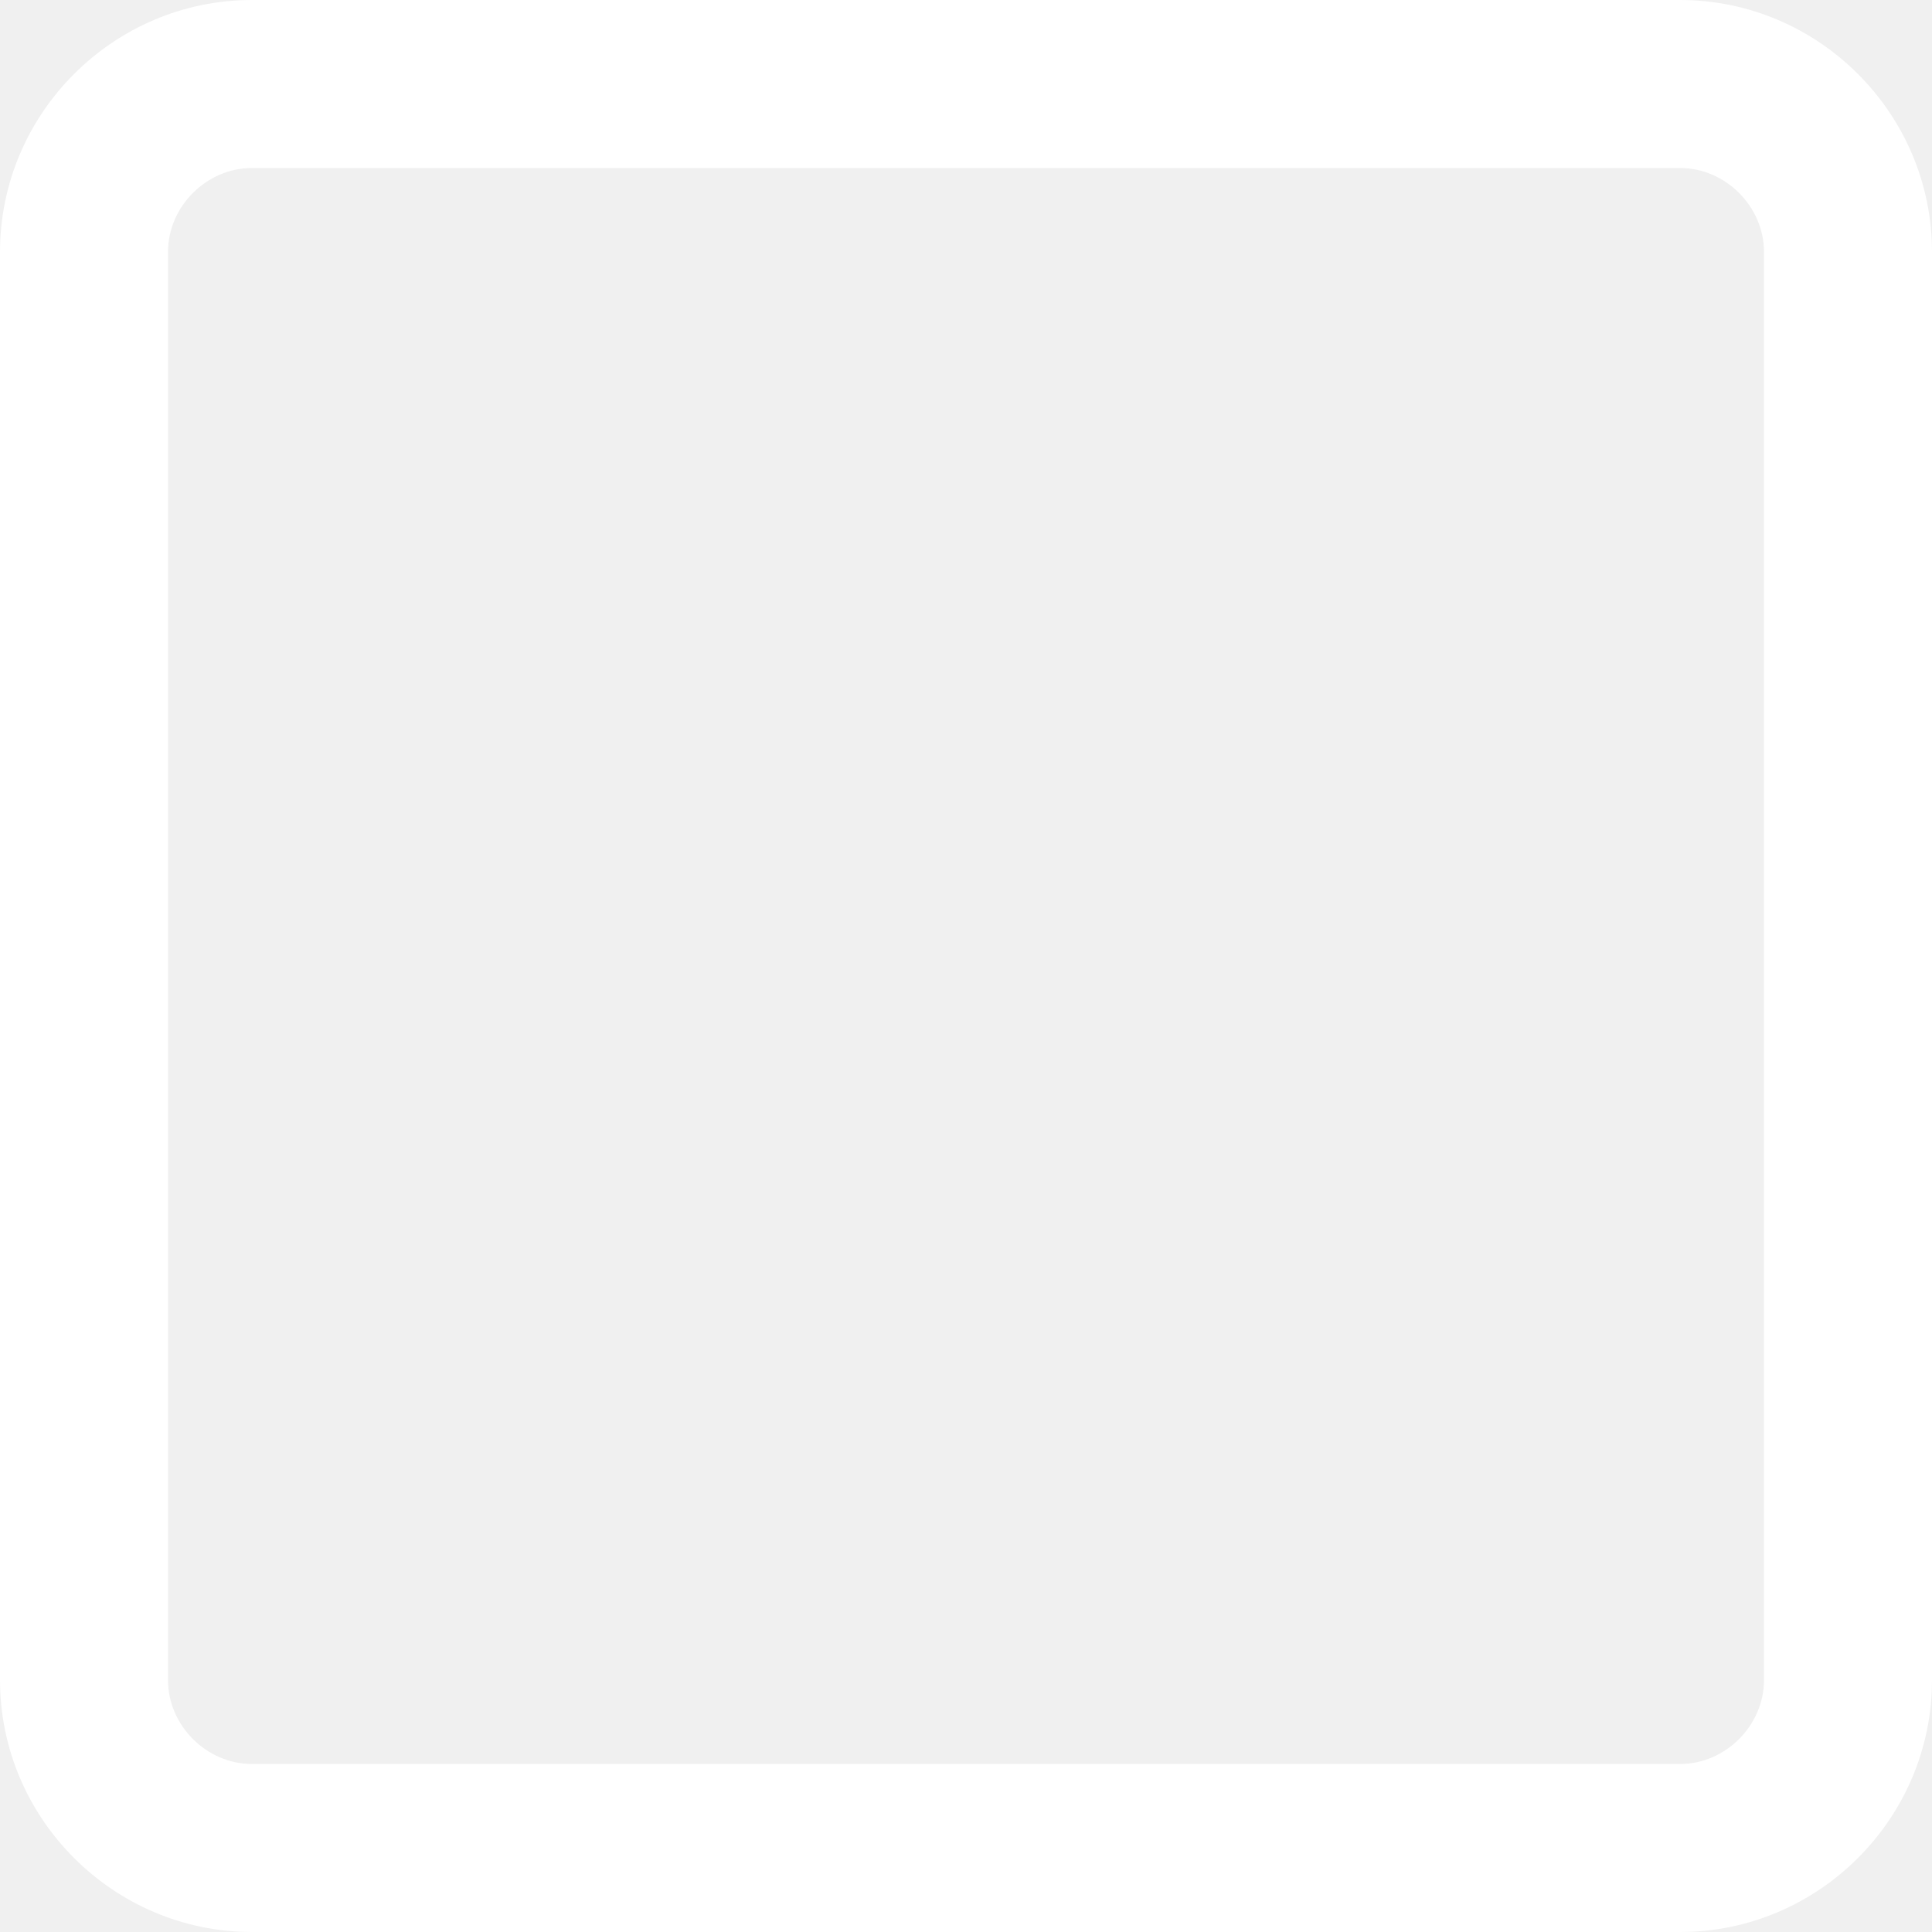
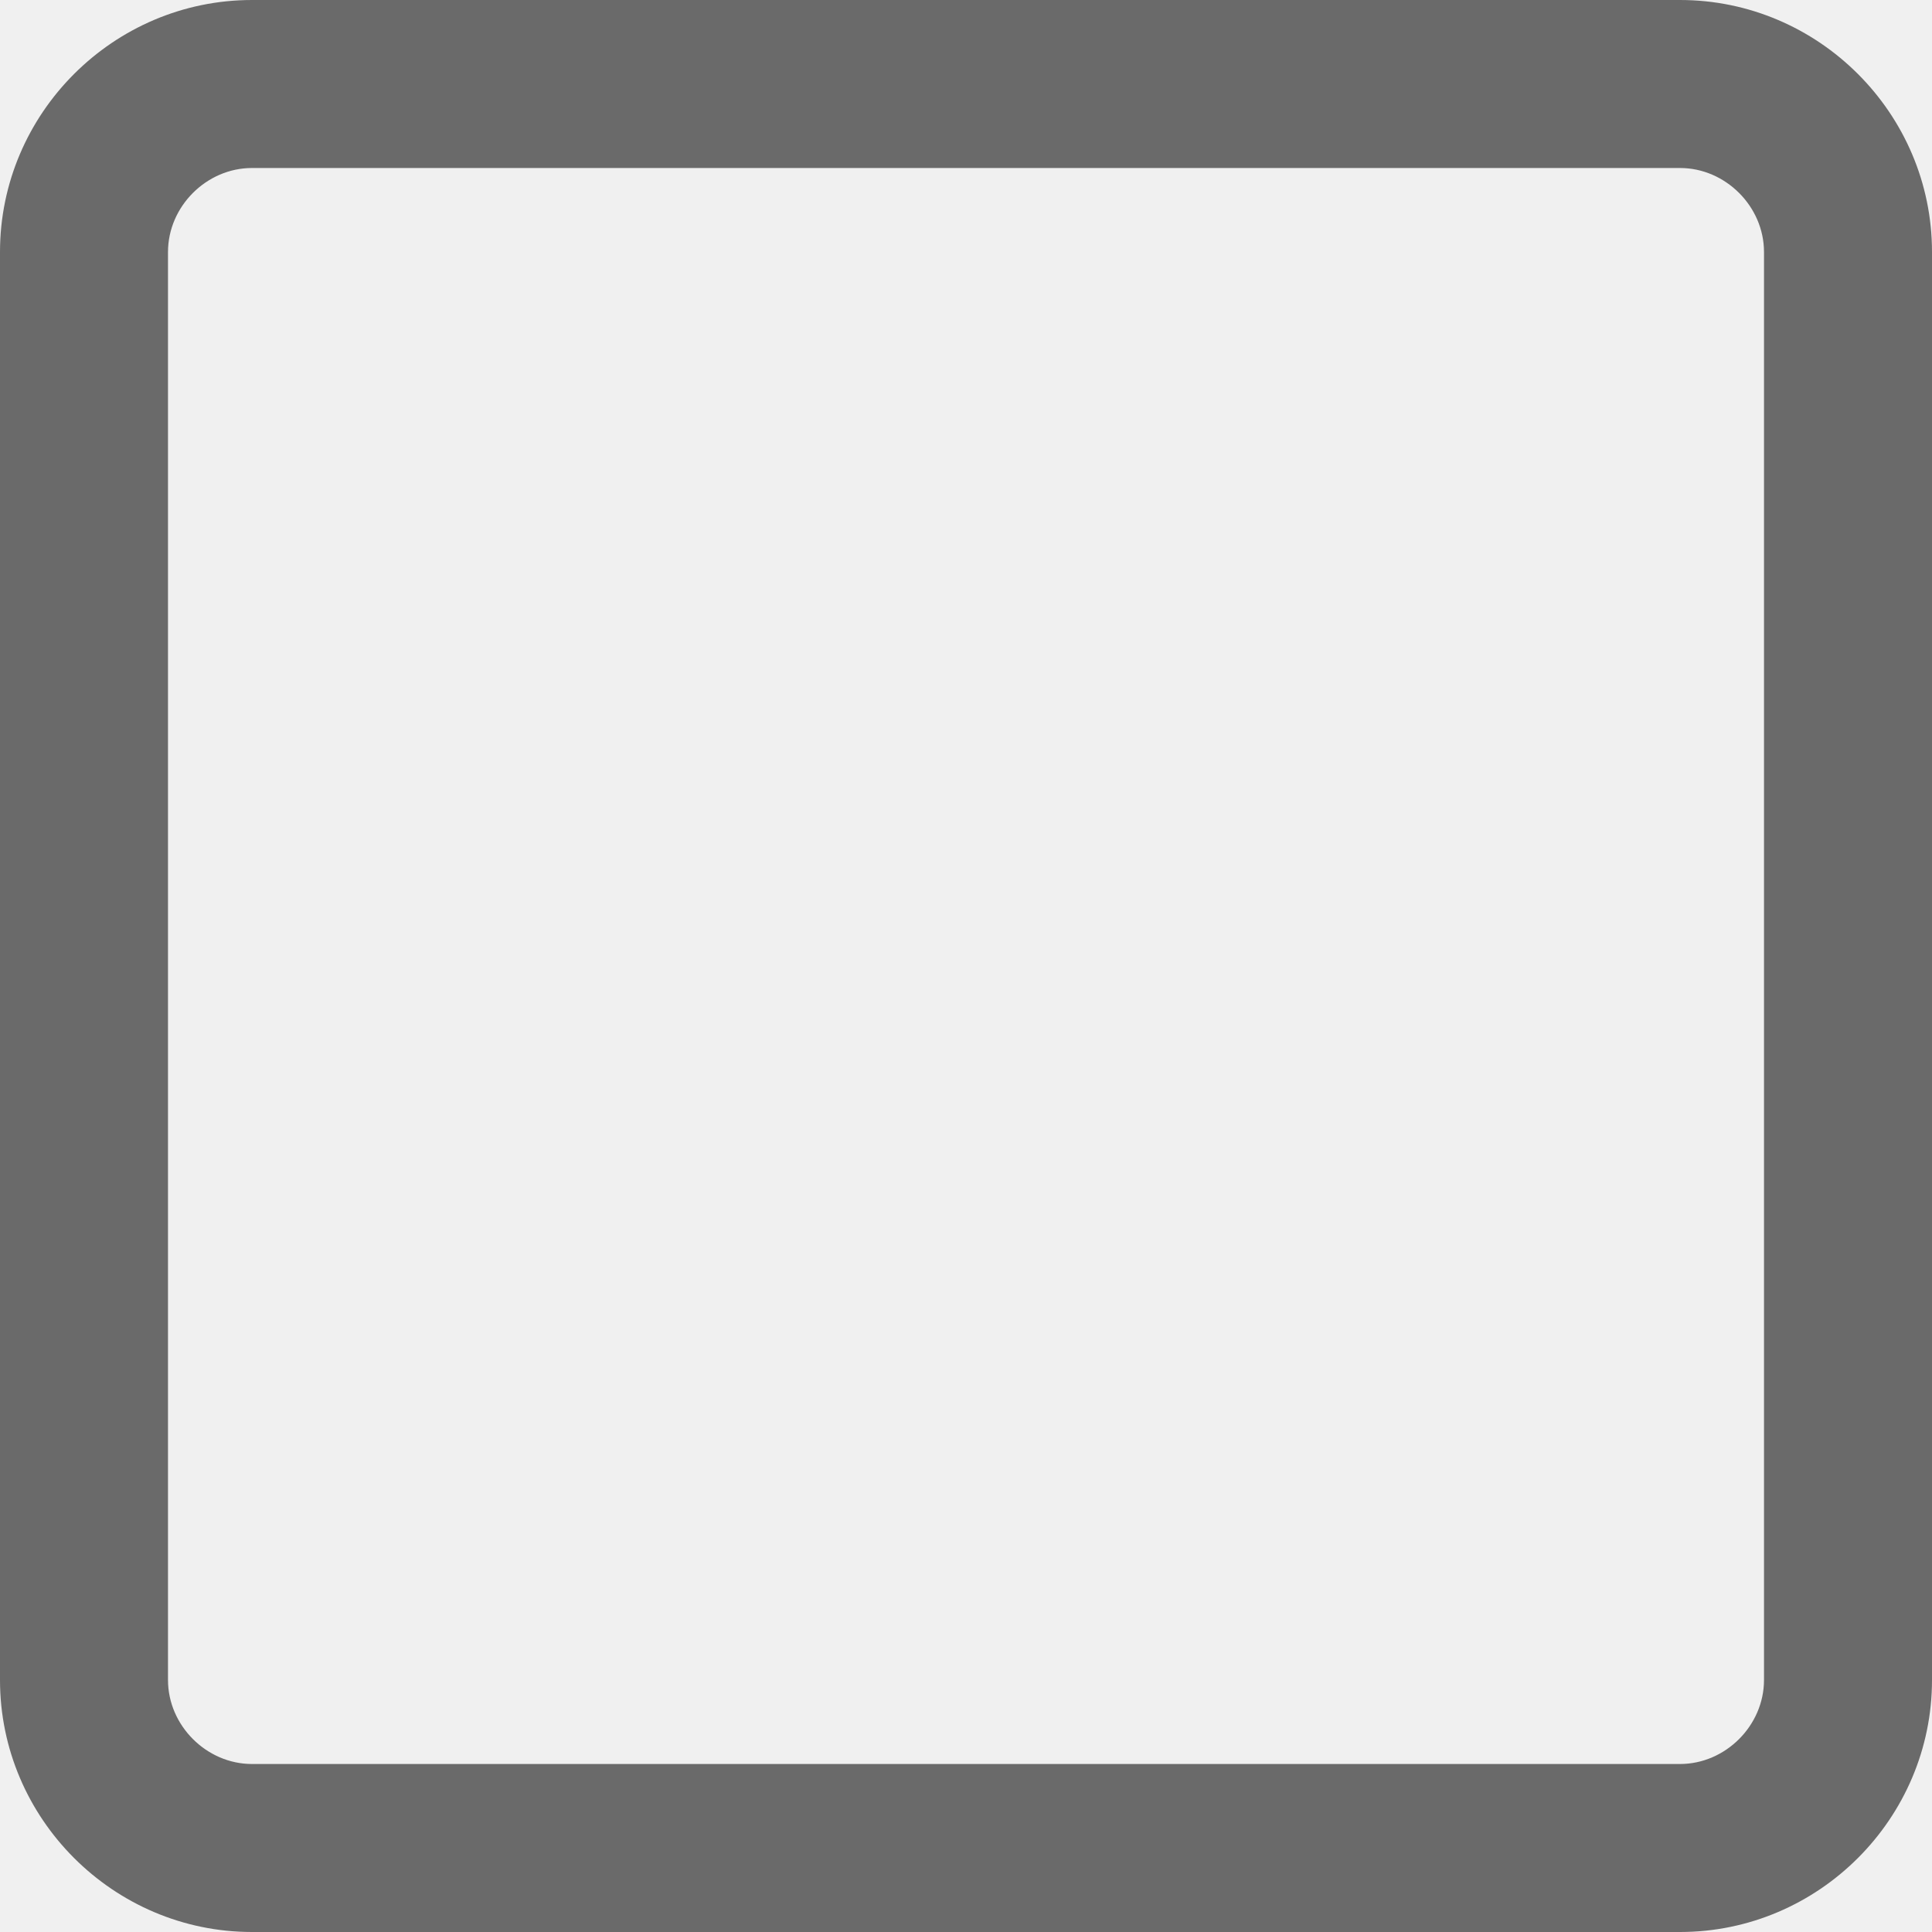
<svg xmlns="http://www.w3.org/2000/svg" width="23" height="23" viewBox="0 0 23 23" fill="none">
-   <path fill-rule="evenodd" clip-rule="evenodd" d="M3 0H20C21.65 0 23 1.35 23 3V20C23 21.65 21.65 23 20 23H3C1.35 23 0 21.65 0 20V3C0 1.35 1.35 0 3 0ZM21 3C21 2.458 20.542 2 20 2H3C2.458 2 2 2.458 2 3V20C2 20.542 2.458 21 3 21H20C20.542 21 21 20.542 21 20V3Z" fill="white" />
+   <path fill-rule="evenodd" clip-rule="evenodd" d="M3 0H20C21.65 0 23 1.35 23 3V20C23 21.65 21.65 23 20 23H3C1.35 23 0 21.65 0 20V3C0 1.35 1.35 0 3 0ZM21 3C21 2.458 20.542 2 20 2H3C2.458 2 2 2.458 2 3V20C2 20.542 2.458 21 3 21H20C20.542 21 21 20.542 21 20V3Z" fill="#6A6A6A" />
</svg>
